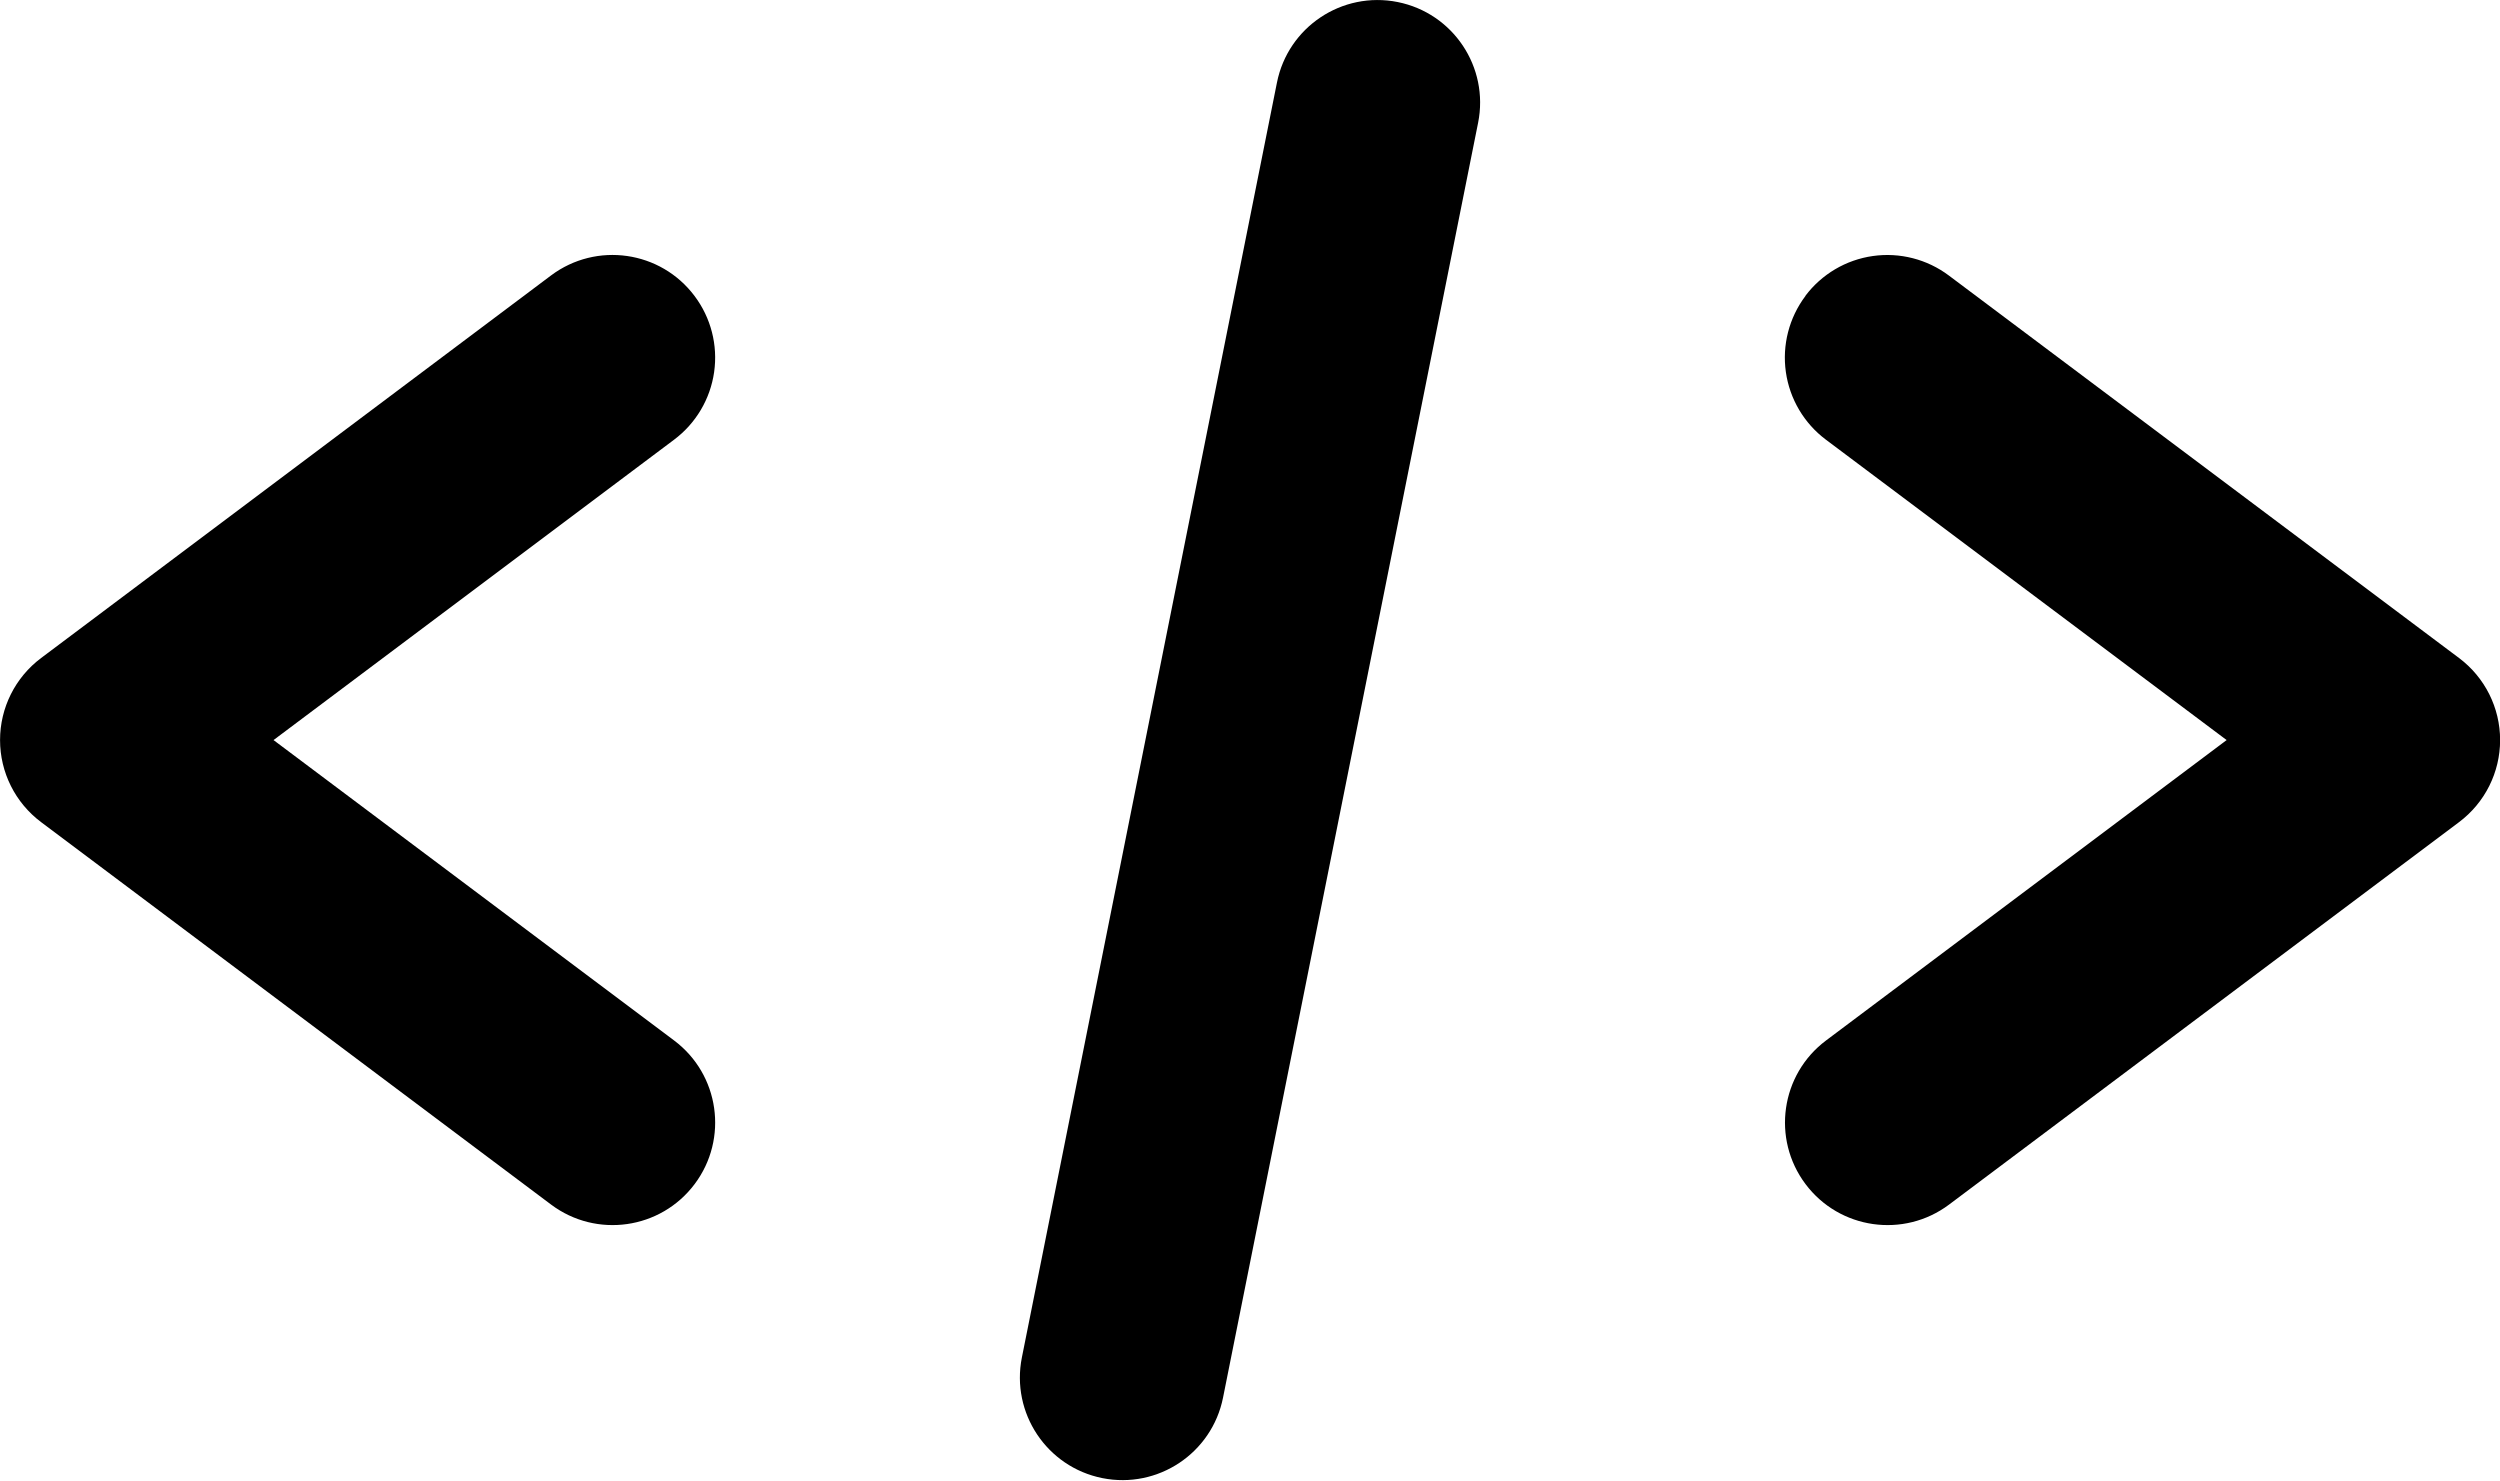
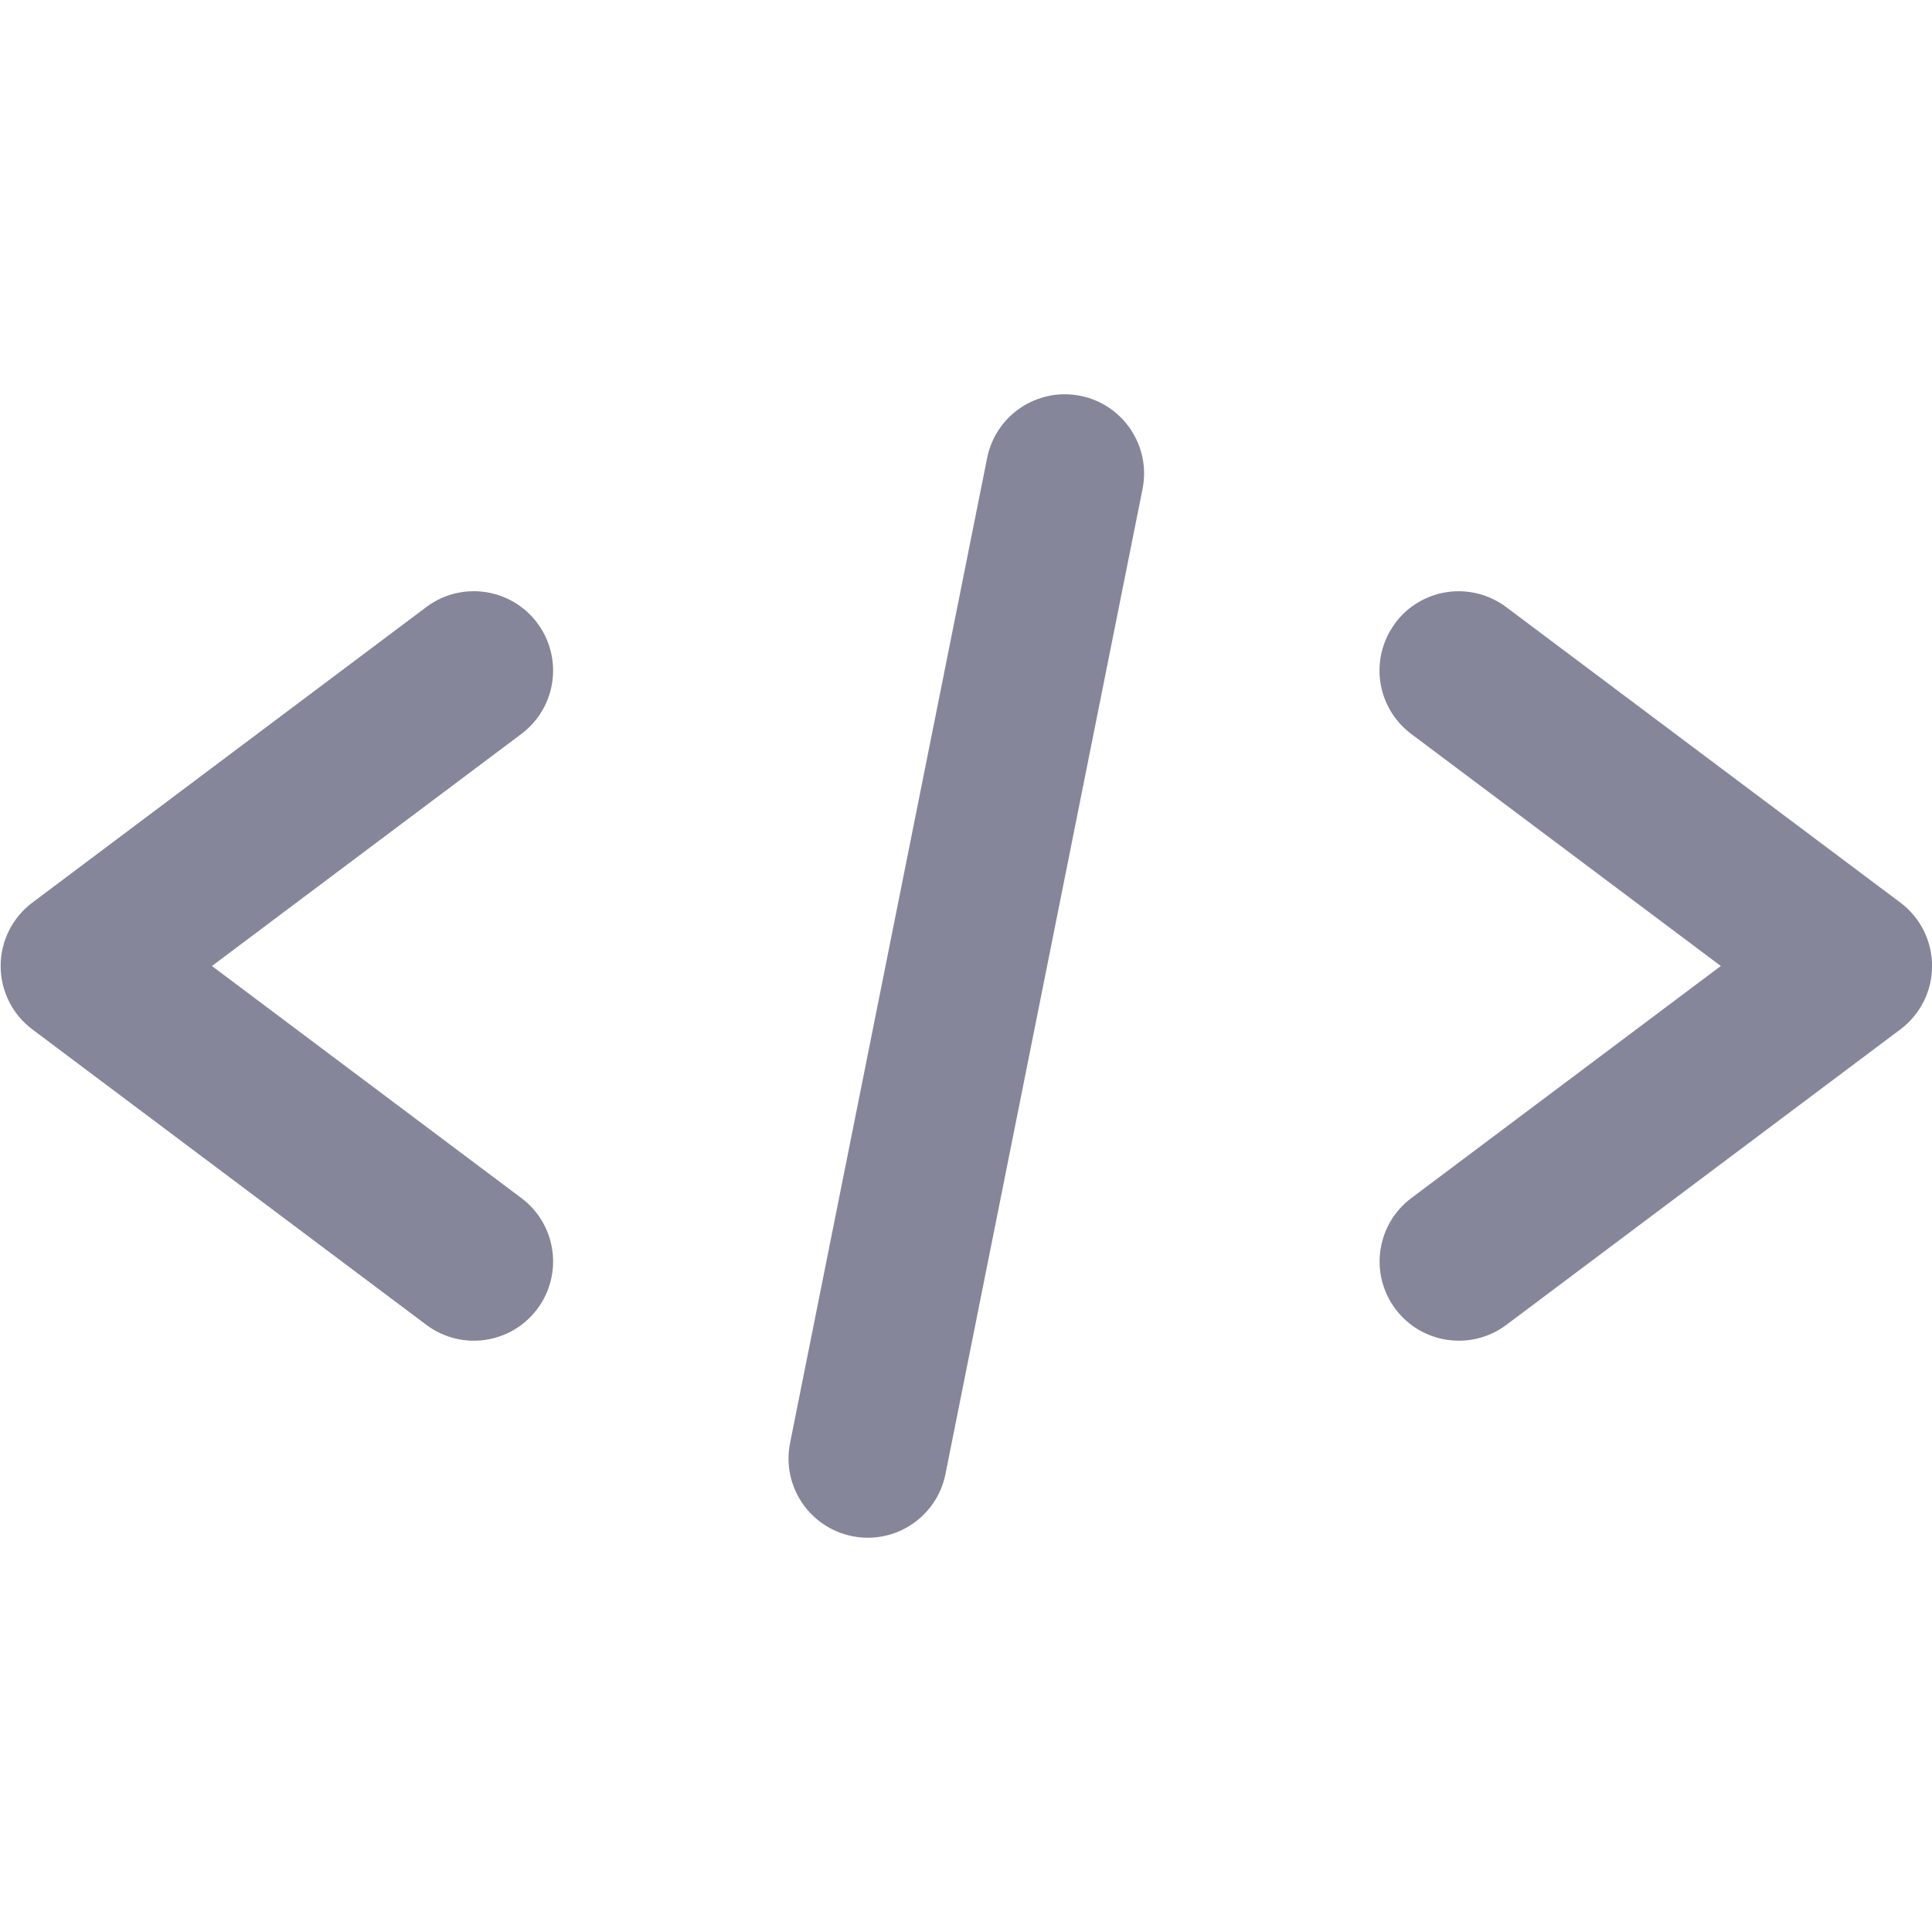
- <svg xmlns="http://www.w3.org/2000/svg" id="code" width="15.995" height="9.47" viewBox="0 0 15.995 9.47">
-   <path id="Vector" d="M7.825,8.942a.656.656,0,1,1-1.287-.257L8.17.528A.656.656,0,0,1,9.457.785ZM4.444,1.894a.656.656,0,0,1-.131.919L1.75,4.735,4.313,6.657a.656.656,0,0,1-.787,1.05L.263,5.26a.656.656,0,0,1,0-1.05L3.526,1.762A.656.656,0,0,1,4.444,1.894Zm7.106,0a.656.656,0,0,1,.919-.131L15.733,4.21a.656.656,0,0,1,0,1.05L12.47,7.707a.656.656,0,0,1-.787-1.05l2.563-1.922L11.682,2.813A.656.656,0,0,1,11.551,1.894Z" transform="translate(0 0)" fill-rule="evenodd" />
+ <svg xmlns="http://www.w3.org/2000/svg" width="16" height="16" viewBox="0 0 16 16">
+   <g id="Group_32265" data-name="Group 32265" transform="translate(-1123 -298)">
+     <g id="Group_32264" data-name="Group 32264" transform="translate(-155 327)">
+       <g id="Group_32262" data-name="Group 32262" transform="translate(1278 -29.33)">
+         <rect id="Menu_Buttons_Frame_Background_" data-name="Menu Buttons [Frame Background]" width="16" height="16" rx="4" transform="translate(0 0.33)" fill="none" />
+       </g>
+       <g id="code" transform="translate(1278.005 -25.735)">
+         <path id="Vector" d="M7.825,8.942a.656.656,0,1,1-1.287-.257L8.17.528A.656.656,0,0,1,9.457.785ZM4.444,1.894a.656.656,0,0,1-.131.919L1.75,4.735,4.313,6.657a.656.656,0,0,1-.787,1.05L.263,5.26a.656.656,0,0,1,0-1.05L3.526,1.762A.656.656,0,0,1,4.444,1.894Zm7.106,0a.656.656,0,0,1,.919-.131L15.733,4.21a.656.656,0,0,1,0,1.05L12.47,7.707a.656.656,0,0,1-.787-1.05l2.563-1.922L11.682,2.813A.656.656,0,0,1,11.551,1.894Z" transform="translate(0 0)" fill="#858699" fill-rule="evenodd" />
+       </g>
+     </g>
+   </g>
</svg>
